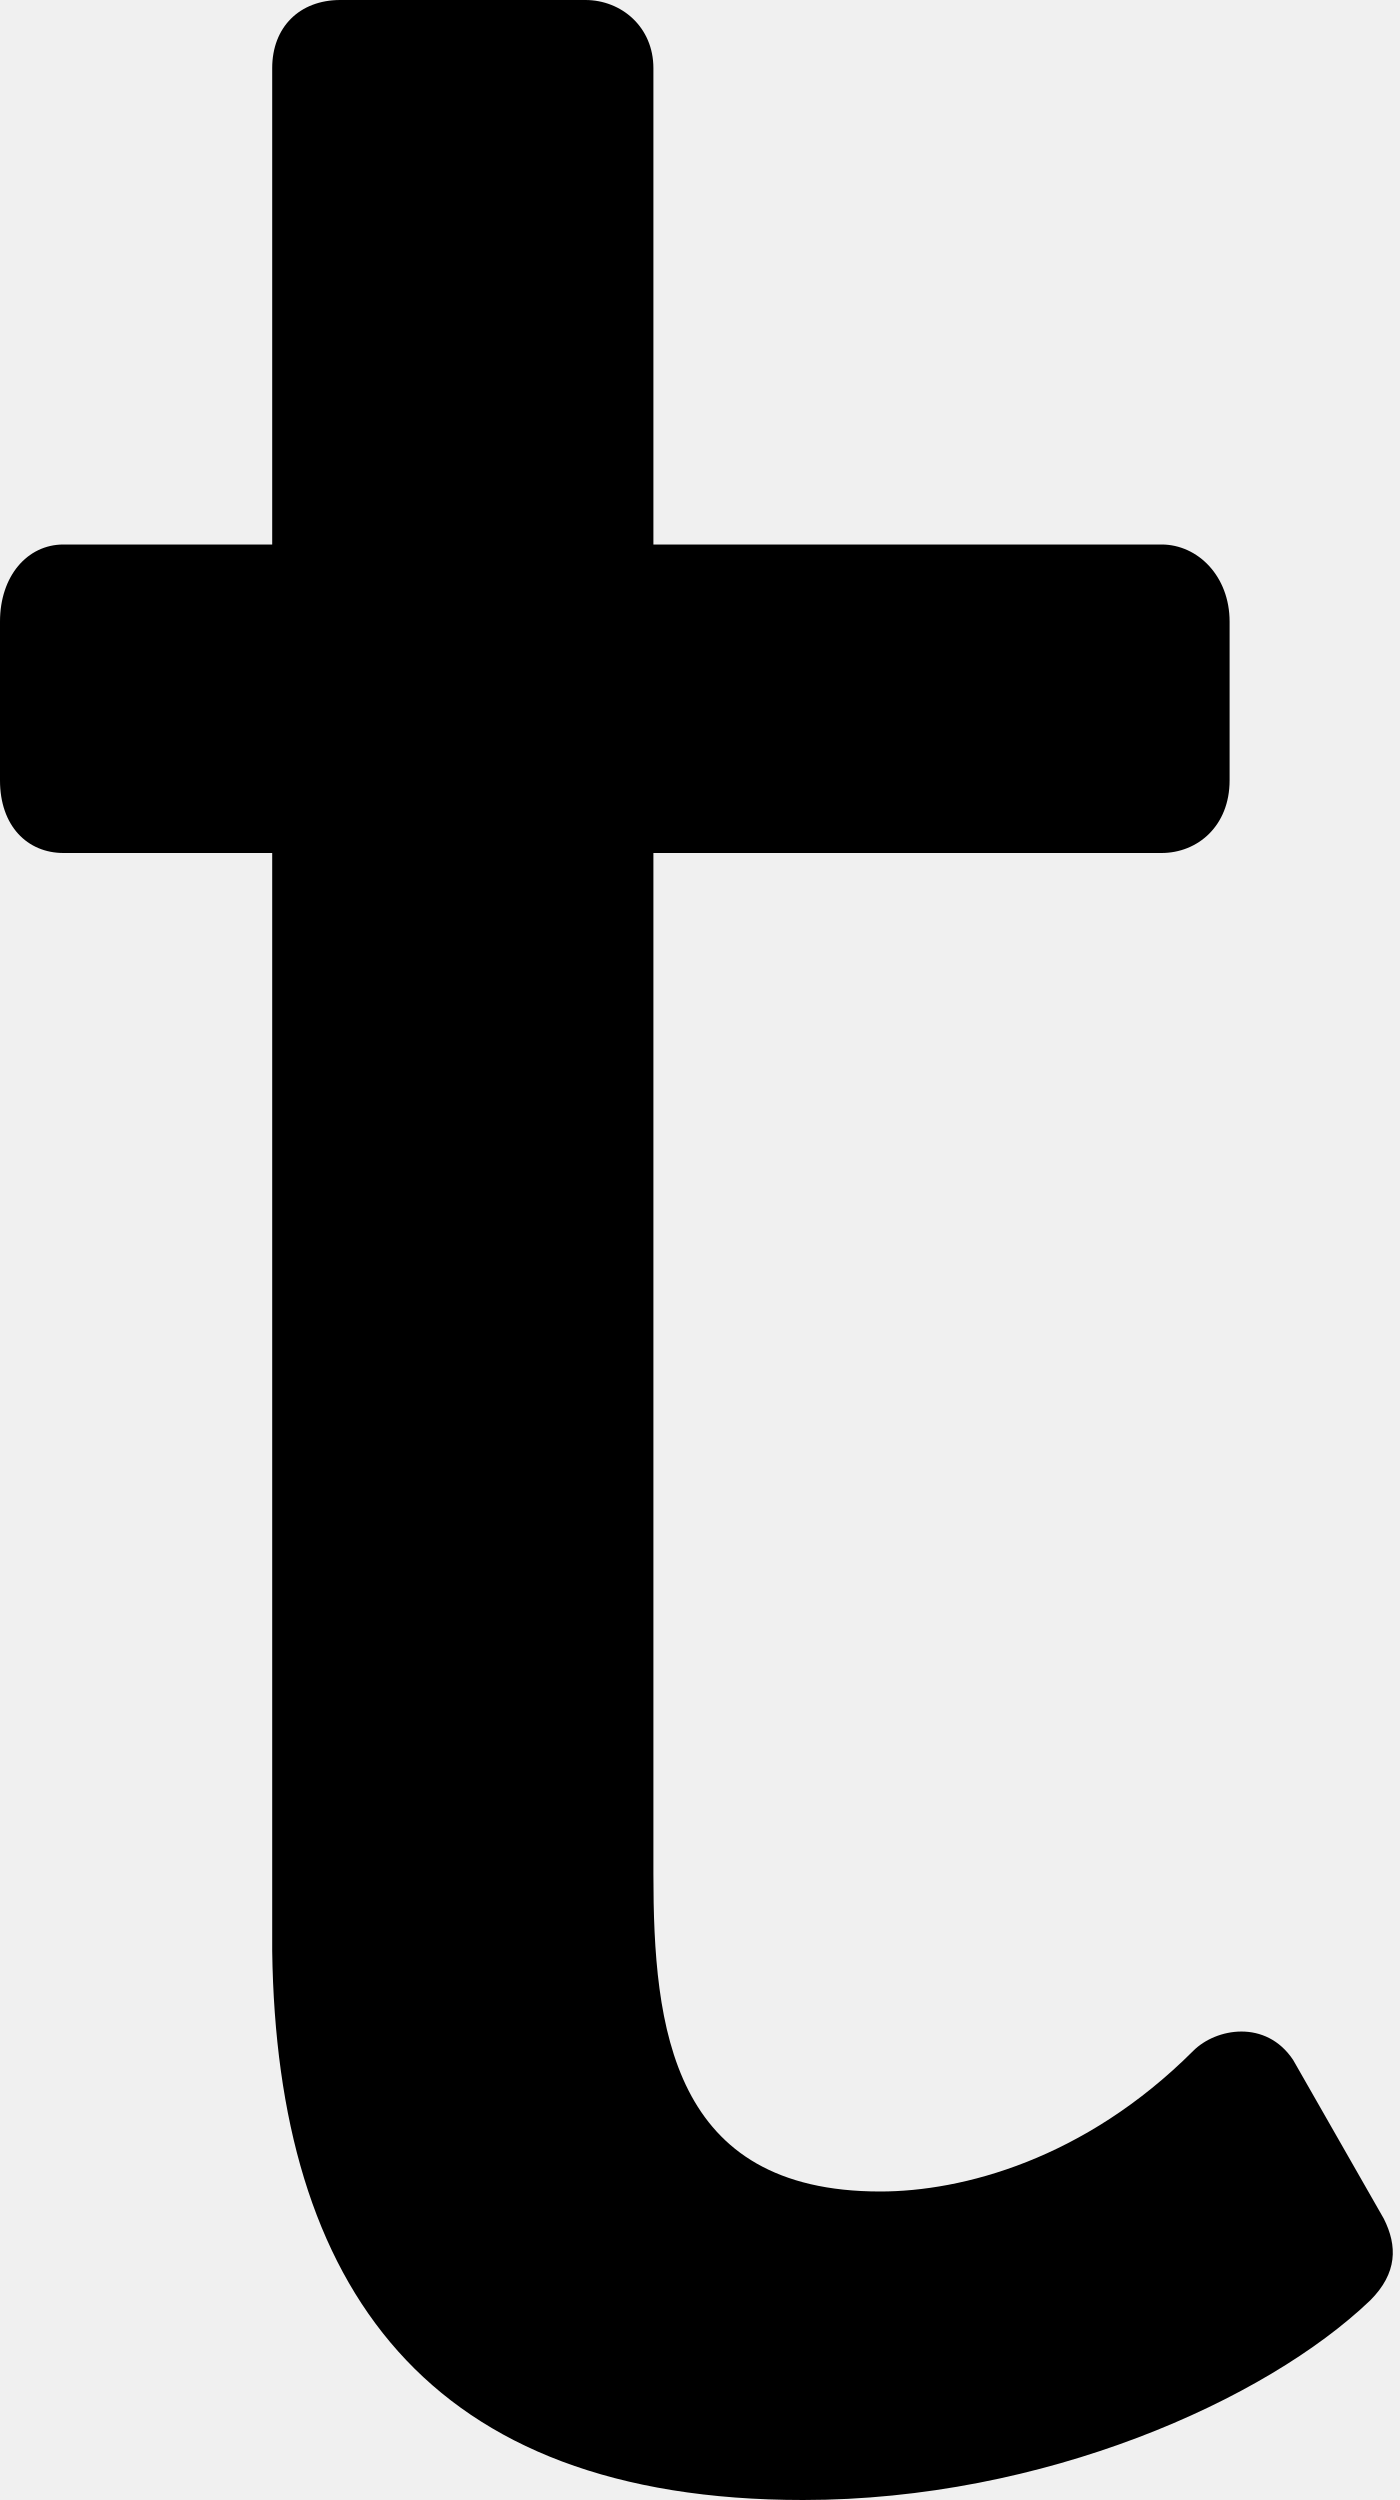
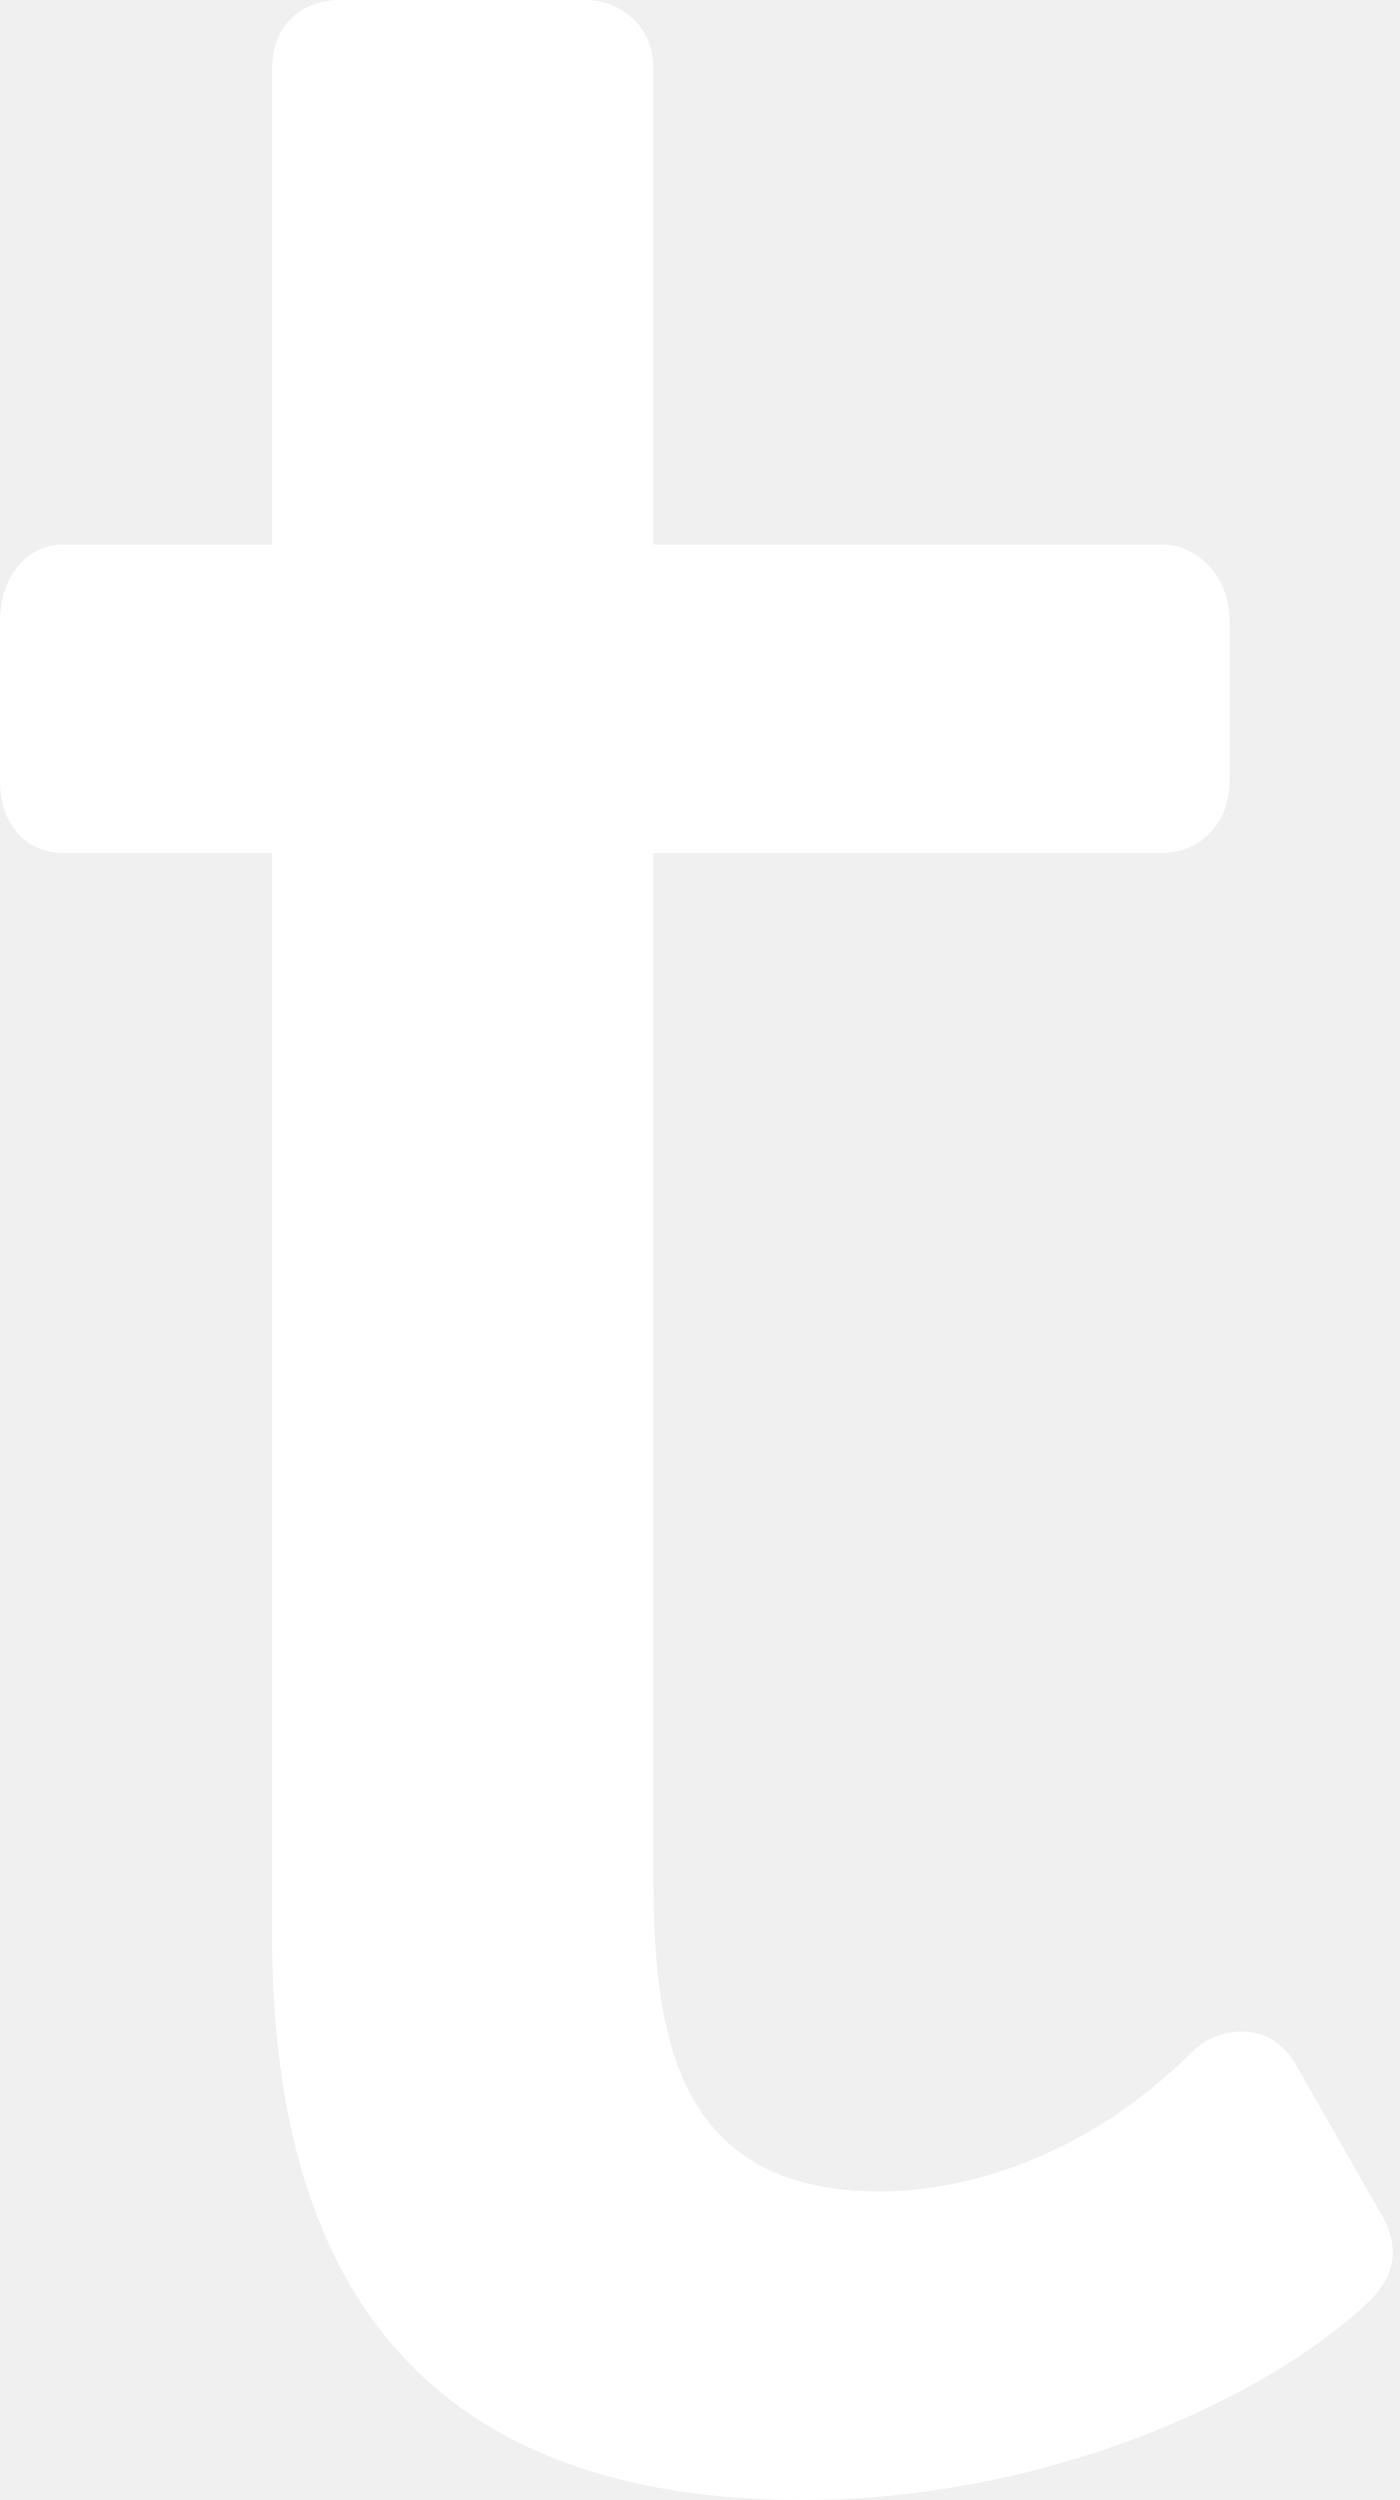
<svg xmlns="http://www.w3.org/2000/svg" width="14" height="25" viewBox="0 0 14 25" fill="none">
-   <path class="button-icon" d="M13.838 22.187L12.931 20.599C12.659 20.191 12.16 20.281 11.933 20.508C10.844 21.597 9.619 21.915 8.802 21.915C6.715 21.915 6.534 20.281 6.534 18.739V8.53H11.615C11.978 8.53 12.296 8.258 12.296 7.804V6.216C12.296 5.762 11.978 5.445 11.615 5.445H6.534V0.681C6.534 0.272 6.216 0 5.853 0H3.403C2.995 0 2.722 0.272 2.722 0.681V5.445H0.635C0.272 5.445 0 5.762 0 6.216V7.804C0 8.258 0.272 8.53 0.635 8.53H2.722V19.51C2.768 22.867 4.265 25 8.031 25C10.436 25 12.659 24.002 13.702 23.004C13.975 22.731 13.975 22.459 13.838 22.187V22.187Z" fill="black" />
+   <path class="button-icon" d="M13.838 22.187L12.931 20.599C12.659 20.191 12.16 20.281 11.933 20.508C10.844 21.597 9.619 21.915 8.802 21.915C6.715 21.915 6.534 20.281 6.534 18.739V8.53H11.615C11.978 8.53 12.296 8.258 12.296 7.804V6.216C12.296 5.762 11.978 5.445 11.615 5.445H6.534V0.681C6.534 0.272 6.216 0 5.853 0H3.403C2.995 0 2.722 0.272 2.722 0.681V5.445H0.635C0.272 5.445 0 5.762 0 6.216V7.804C0 8.258 0.272 8.53 0.635 8.53H2.722V19.51C2.768 22.867 4.265 25 8.031 25C10.436 25 12.659 24.002 13.702 23.004C13.975 22.731 13.975 22.459 13.838 22.187V22.187Z" fill="white" />
</svg>
